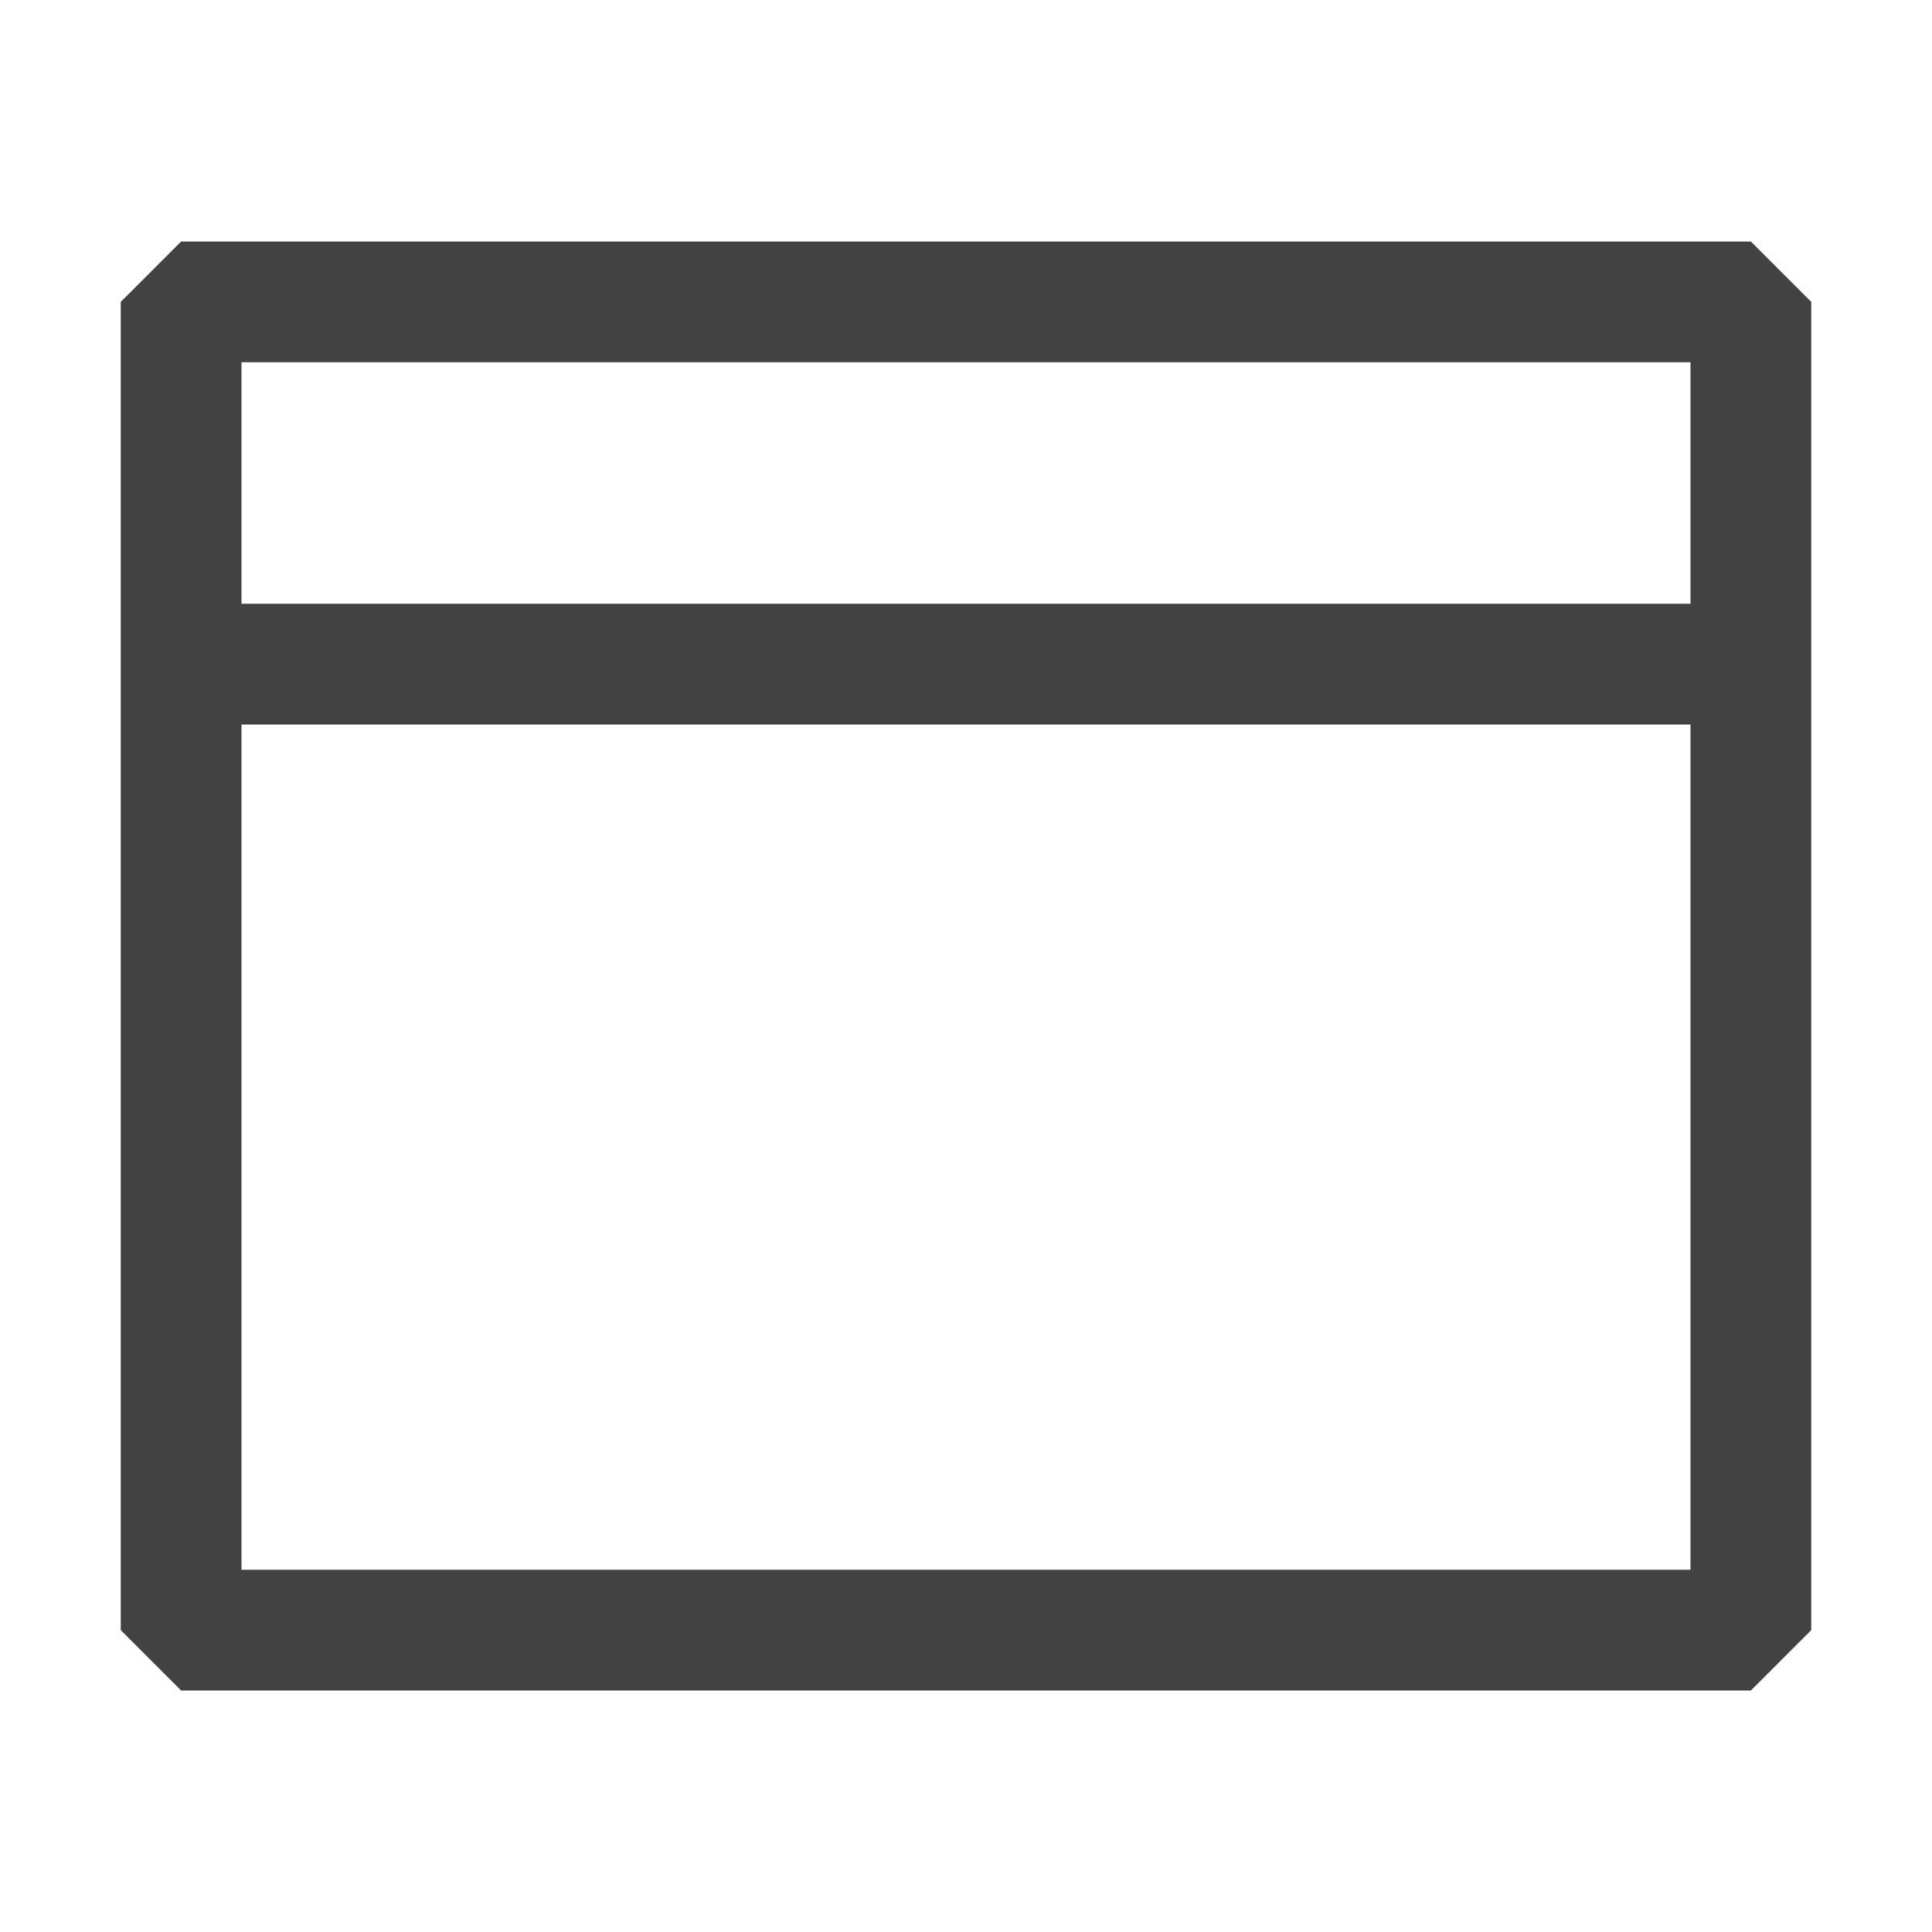
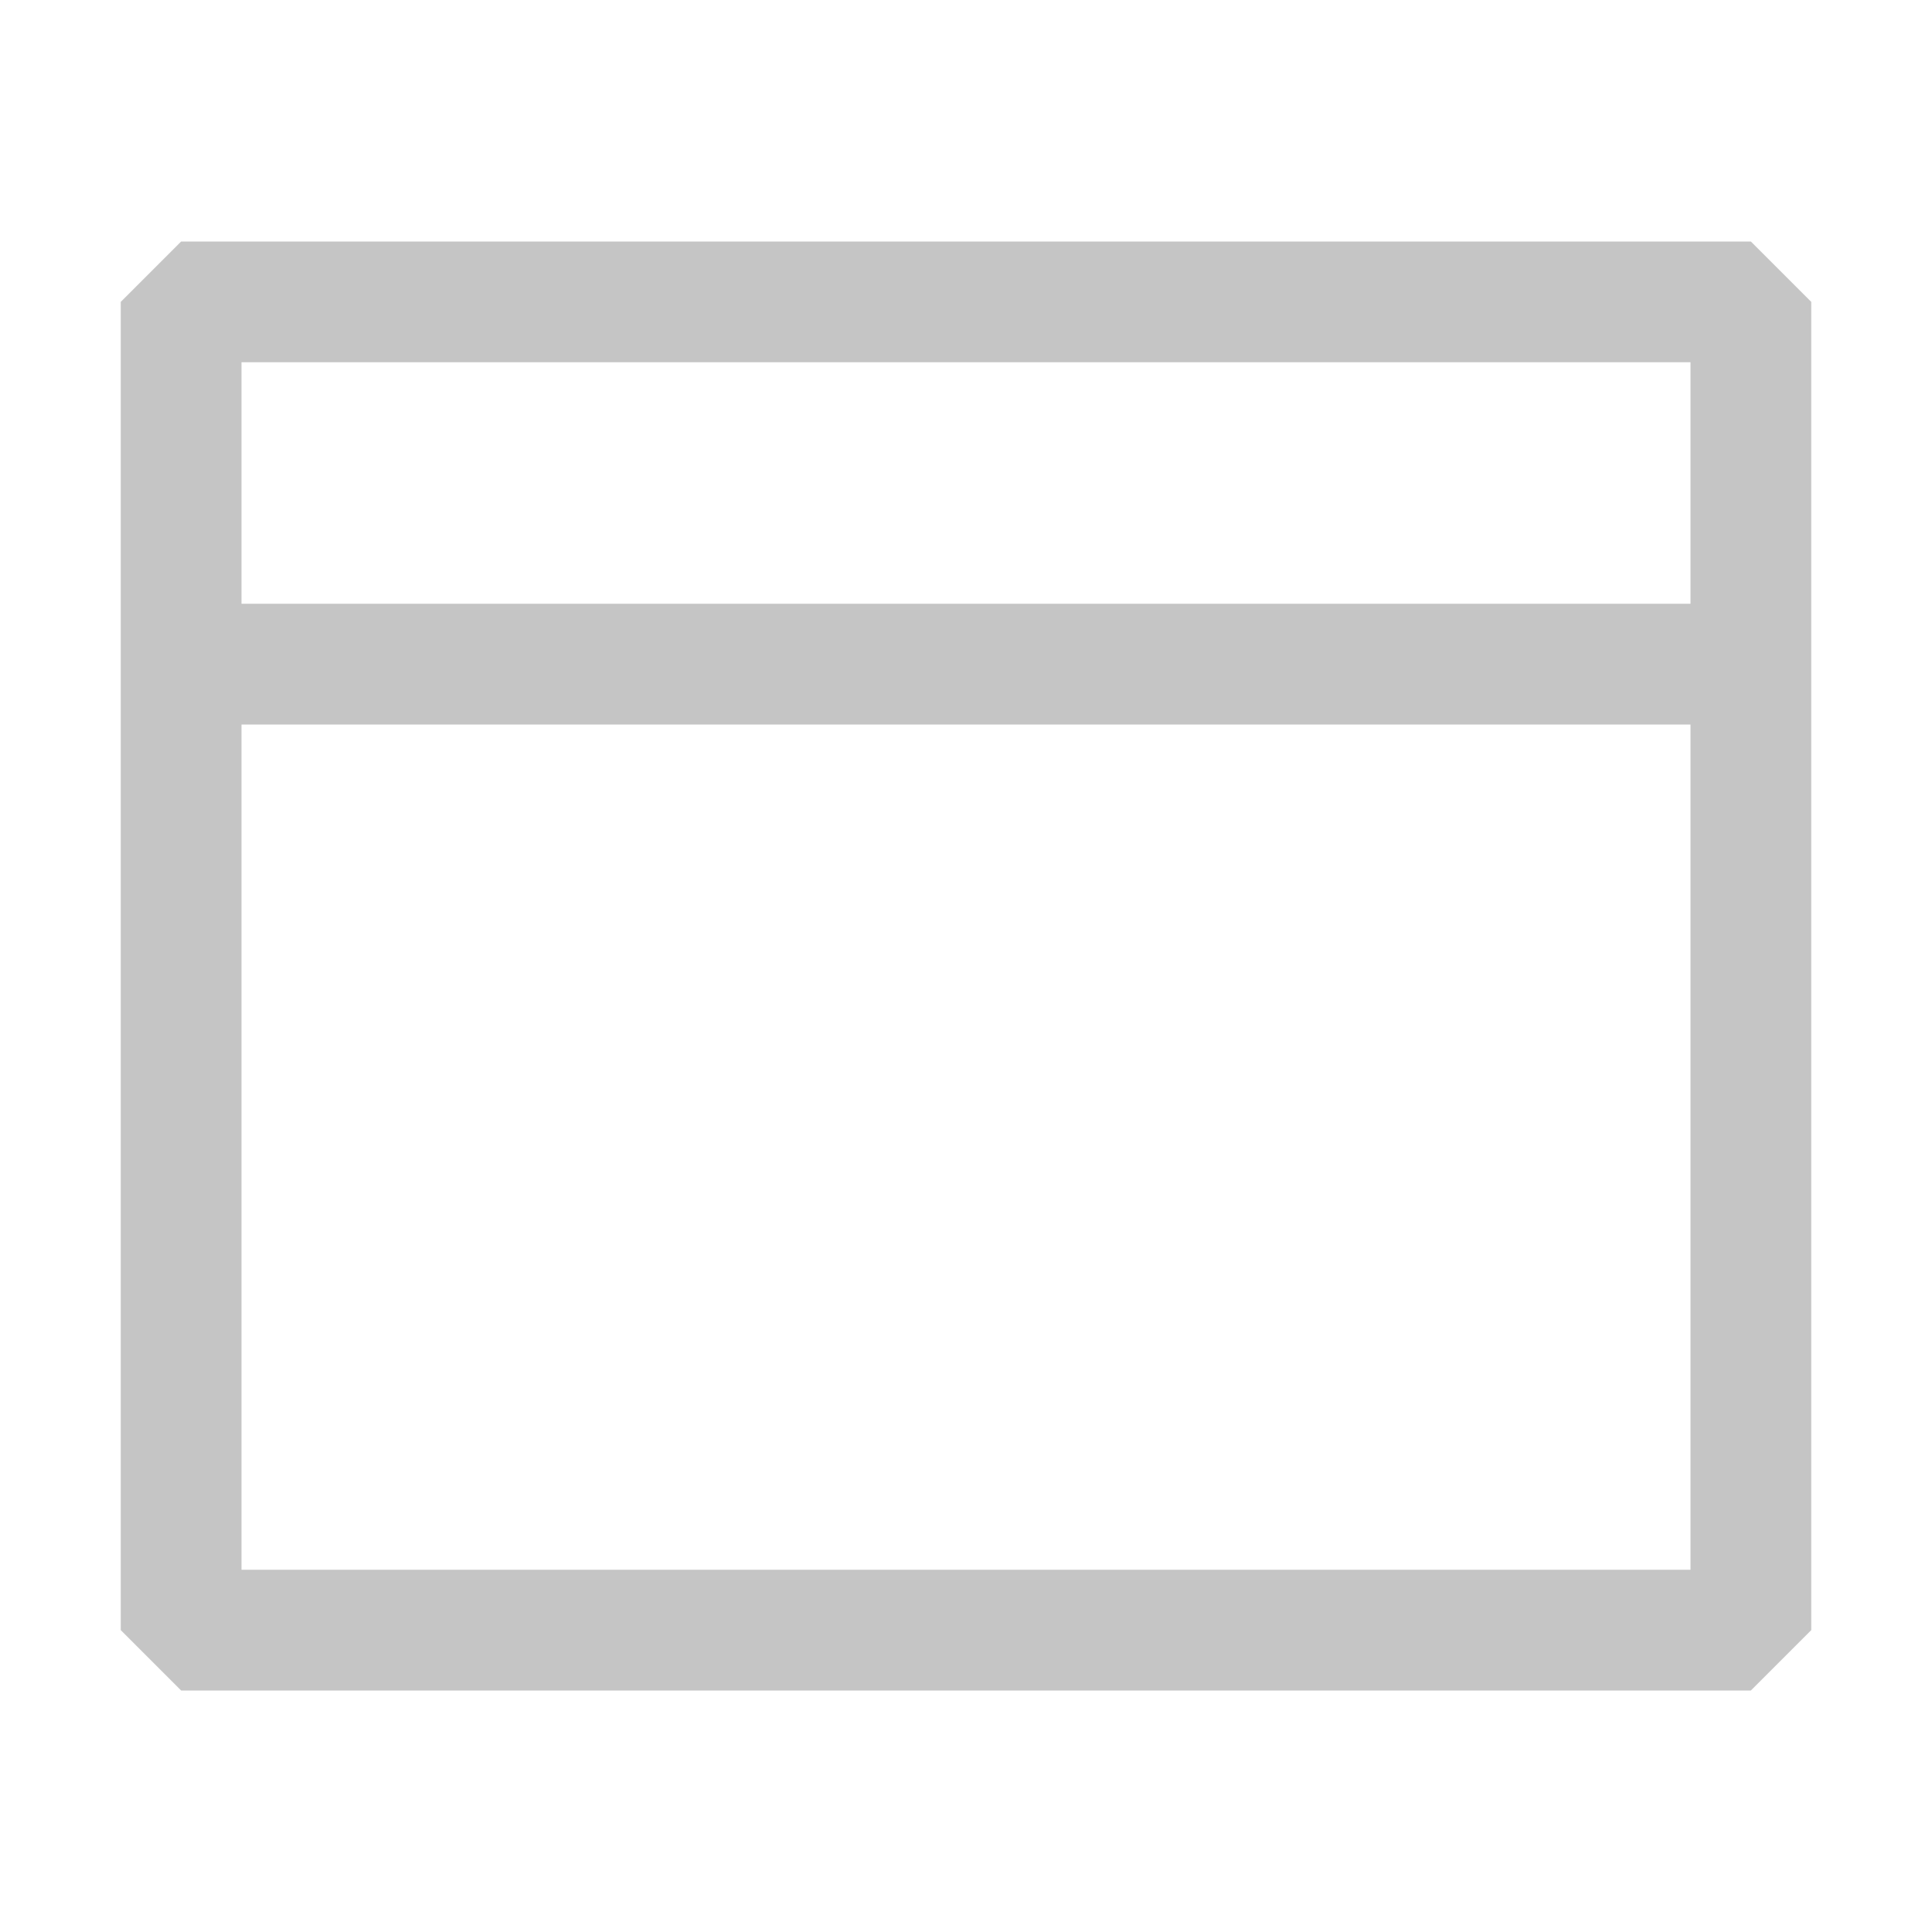
<svg xmlns="http://www.w3.org/2000/svg" width="16" height="16" viewBox="0 0 16 16" fill="none">
-   <path d="M14.5 2H1.5L1 2.5V13.5L1.5 14H14.5L15 13.5V2.5L14.5 2ZM14 13H2V6H14V13ZM14 5H2V3H14V5Z" fill="#424242" />
+   <path d="M14.5 2H1.5L1 2.5V13.5L1.5 14H14.5L15 13.5V2.5L14.5 2ZM14 13H2V6H14V13ZM14 5H2V3H14V5Z" fill="#C5C5C5" />
</svg>
